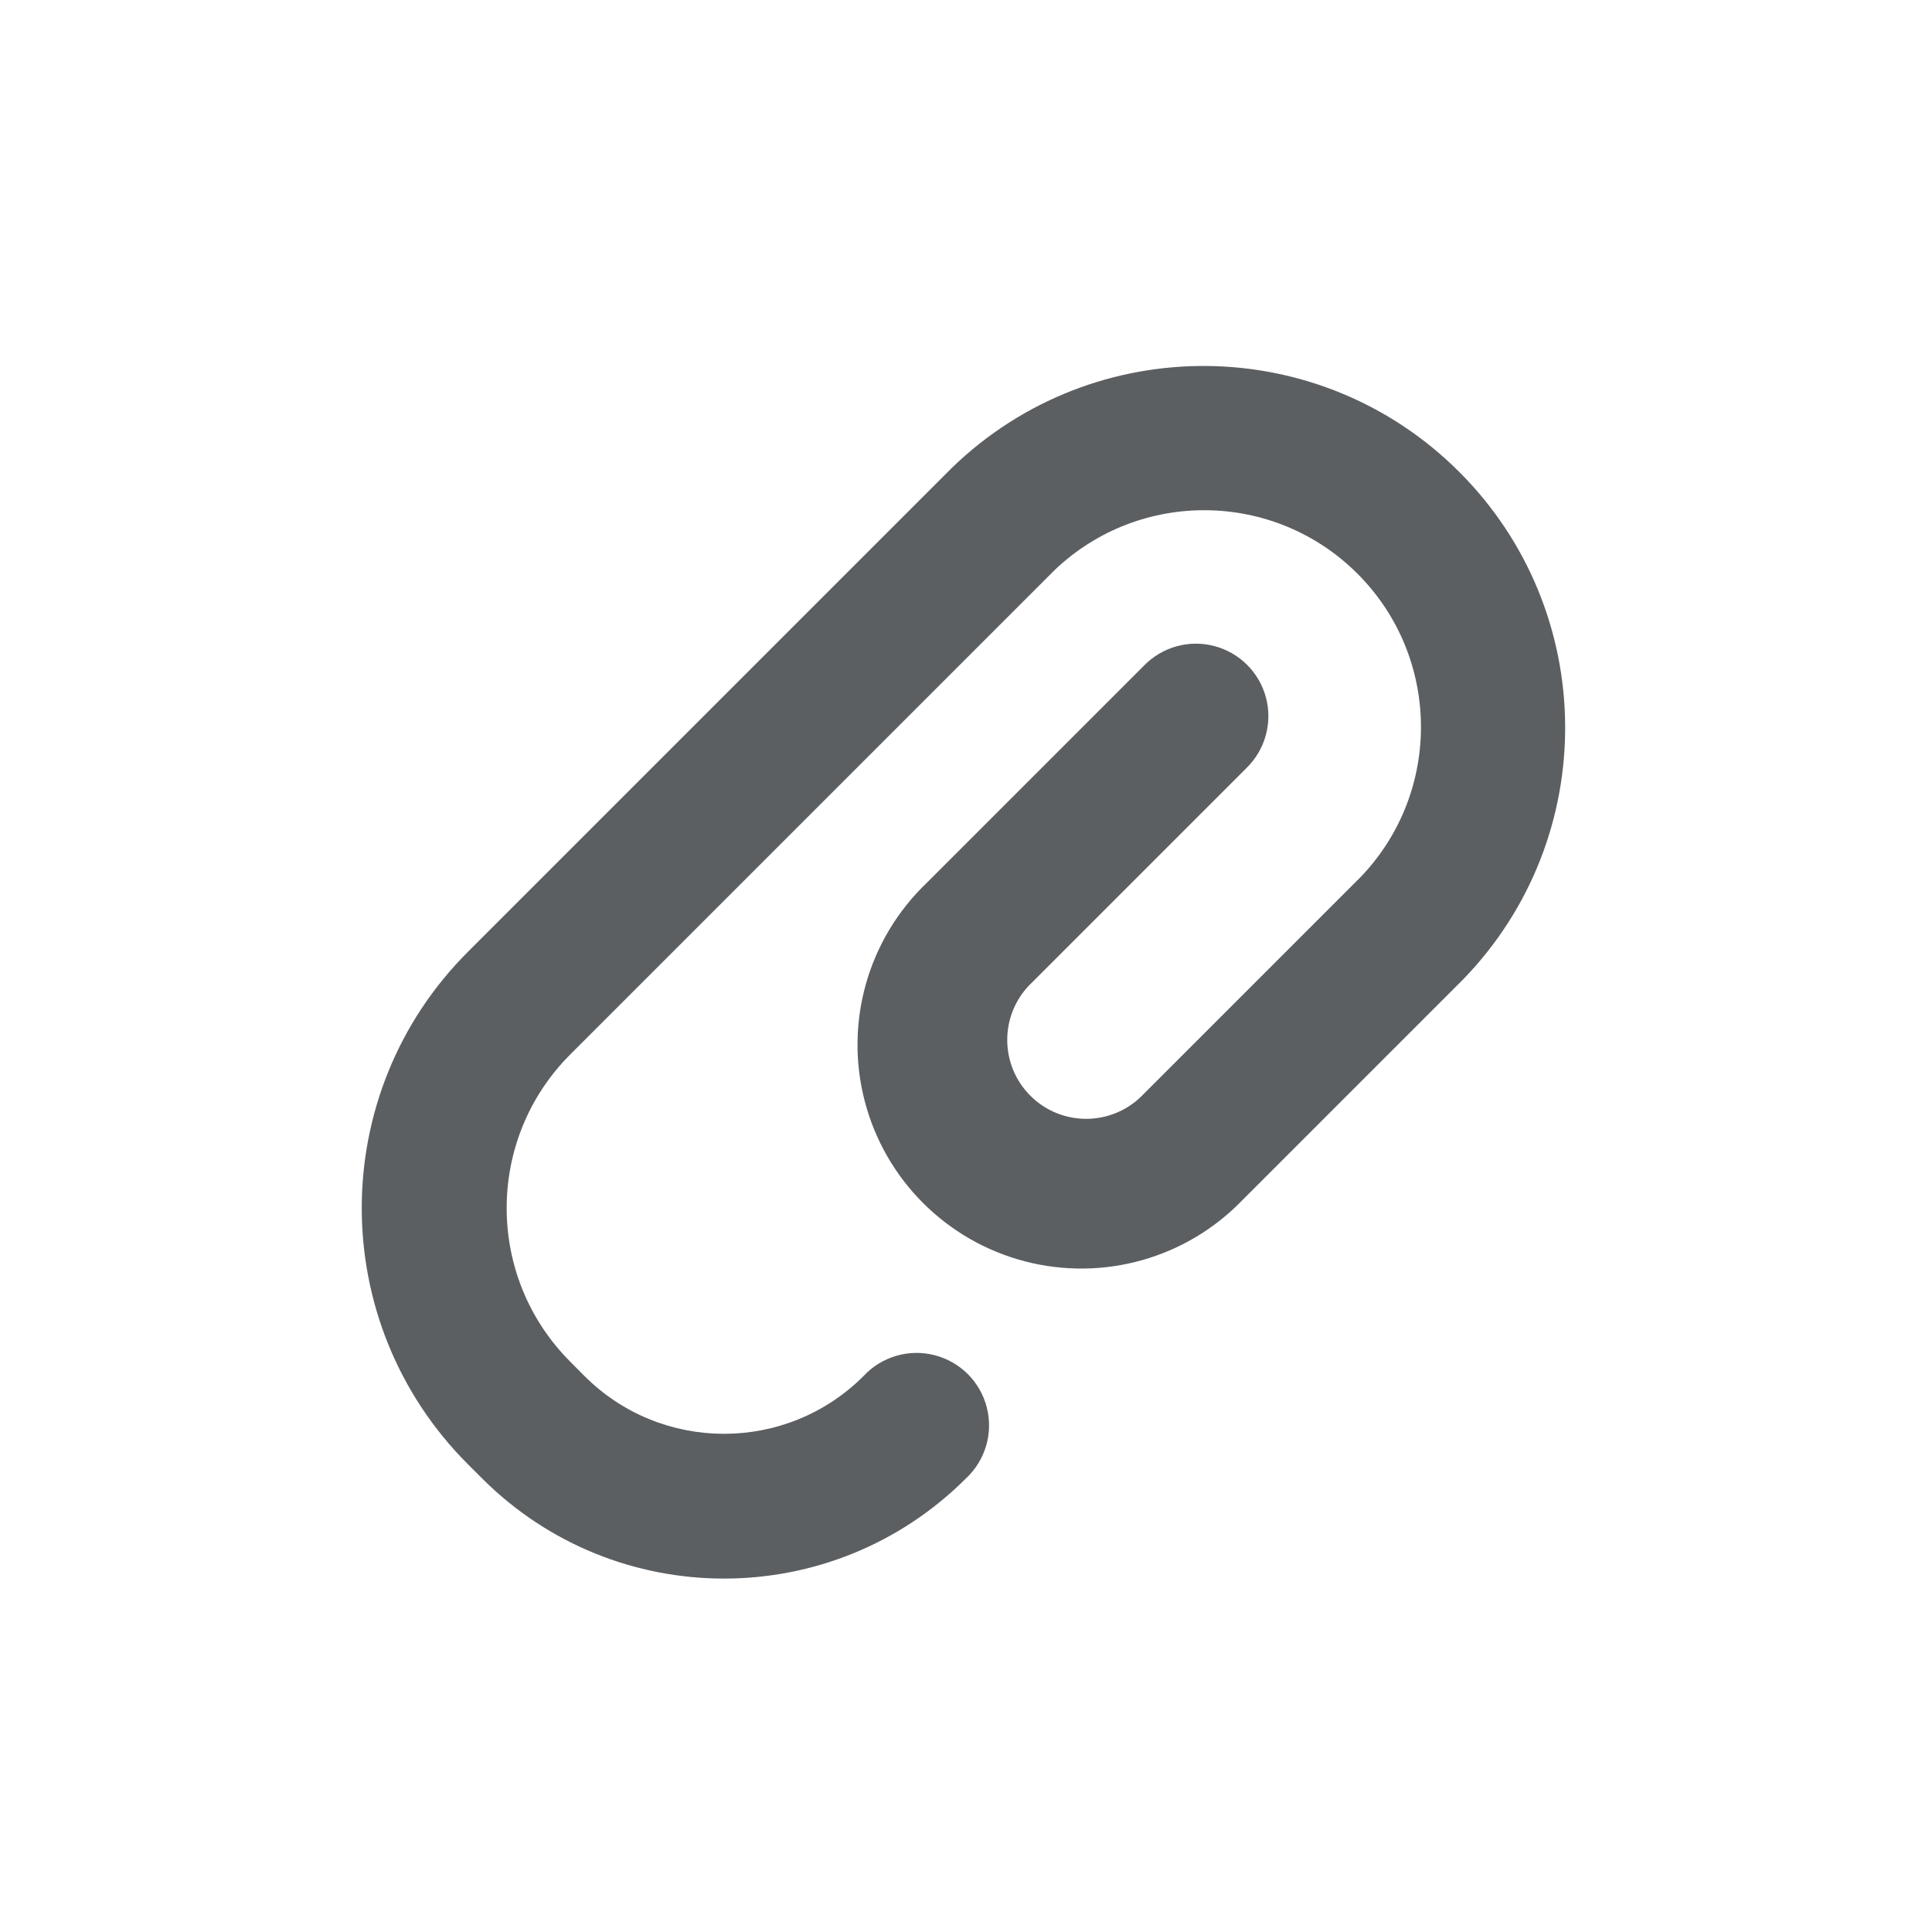
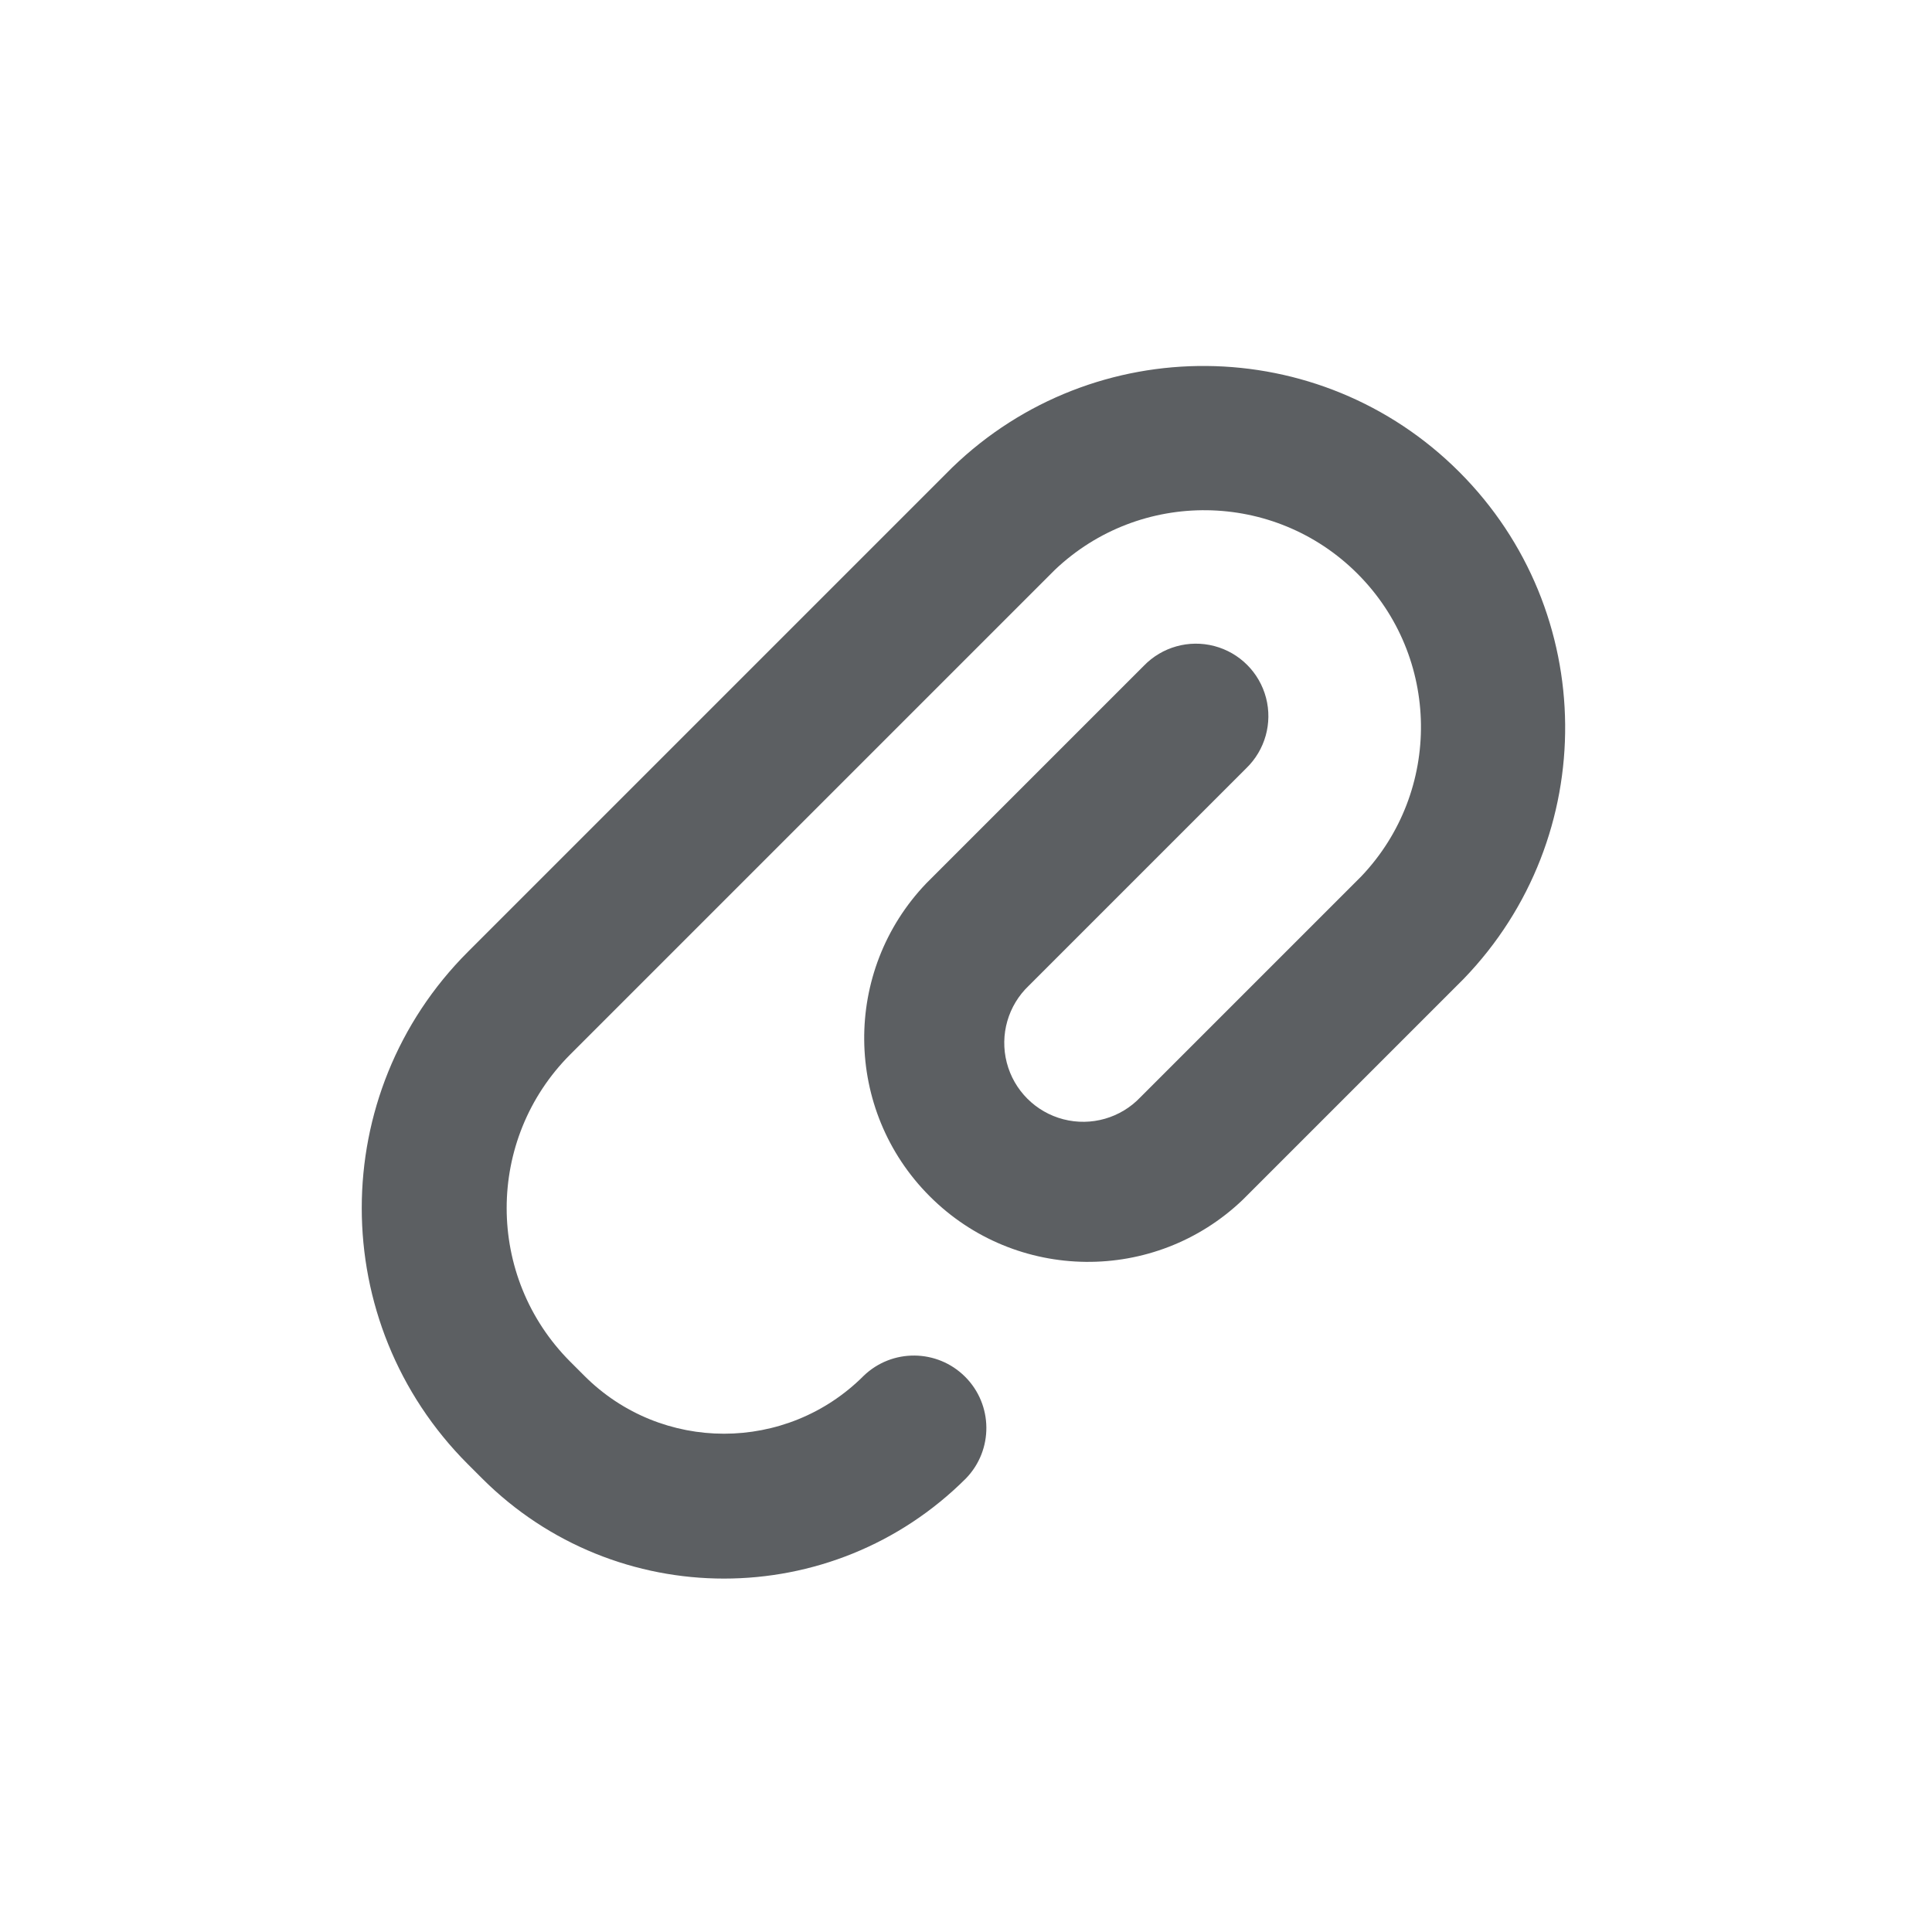
<svg xmlns="http://www.w3.org/2000/svg" viewBox="0 0 20 20">
-   <path fill-rule="evenodd" d="M4.843 9.854a3.75 3.75 0 0 0 0 5.303l.147.147a3.543 3.543 0 0 0 5.01 0 .75.75 0 1 0-1.06-1.06 2.043 2.043 0 0 1-2.89 0l-.146-.147a2.25 2.25 0 0 1 0-3.182l5.015-5.015a2.244 2.244 0 0 1 3.173 3.172l-2.286 2.286a.817.817 0 0 1-1.155-1.155l2.25-2.25a.75.75 0 1 0-1.06-1.061l-2.25 2.25a2.317 2.317 0 1 0 3.275 3.277l2.286-2.286a3.744 3.744 0 0 0-5.294-5.294l-5.015 5.015Z" fill="#5C5F62" />
+   <path fill-rule="evenodd" d="M4.843 9.854a3.75 3.75 0 0 0 0 5.303l.147.147a3.543 3.543 0 0 0 5.01 0 .75.75 0 0 0-1.06-1.061 2.043 2.043 0 0 1-2.89 0l-.146-.146a2.25 2.25 0 0 1 0-3.182l5.015-5.015a2.244 2.244 0 0 1 3.173 3.172l-2.286 2.286a.817.817 0 1 1-1.155-1.155l2.25-2.25a.75.75 0 1 0-1.06-1.061l-2.25 2.25a2.317 2.317 0 0 0 3.275 3.277l2.286-2.286a3.744 3.744 0 0 0-5.294-5.294l-5.015 5.015Z" fill="#5C5F62" />
</svg>
